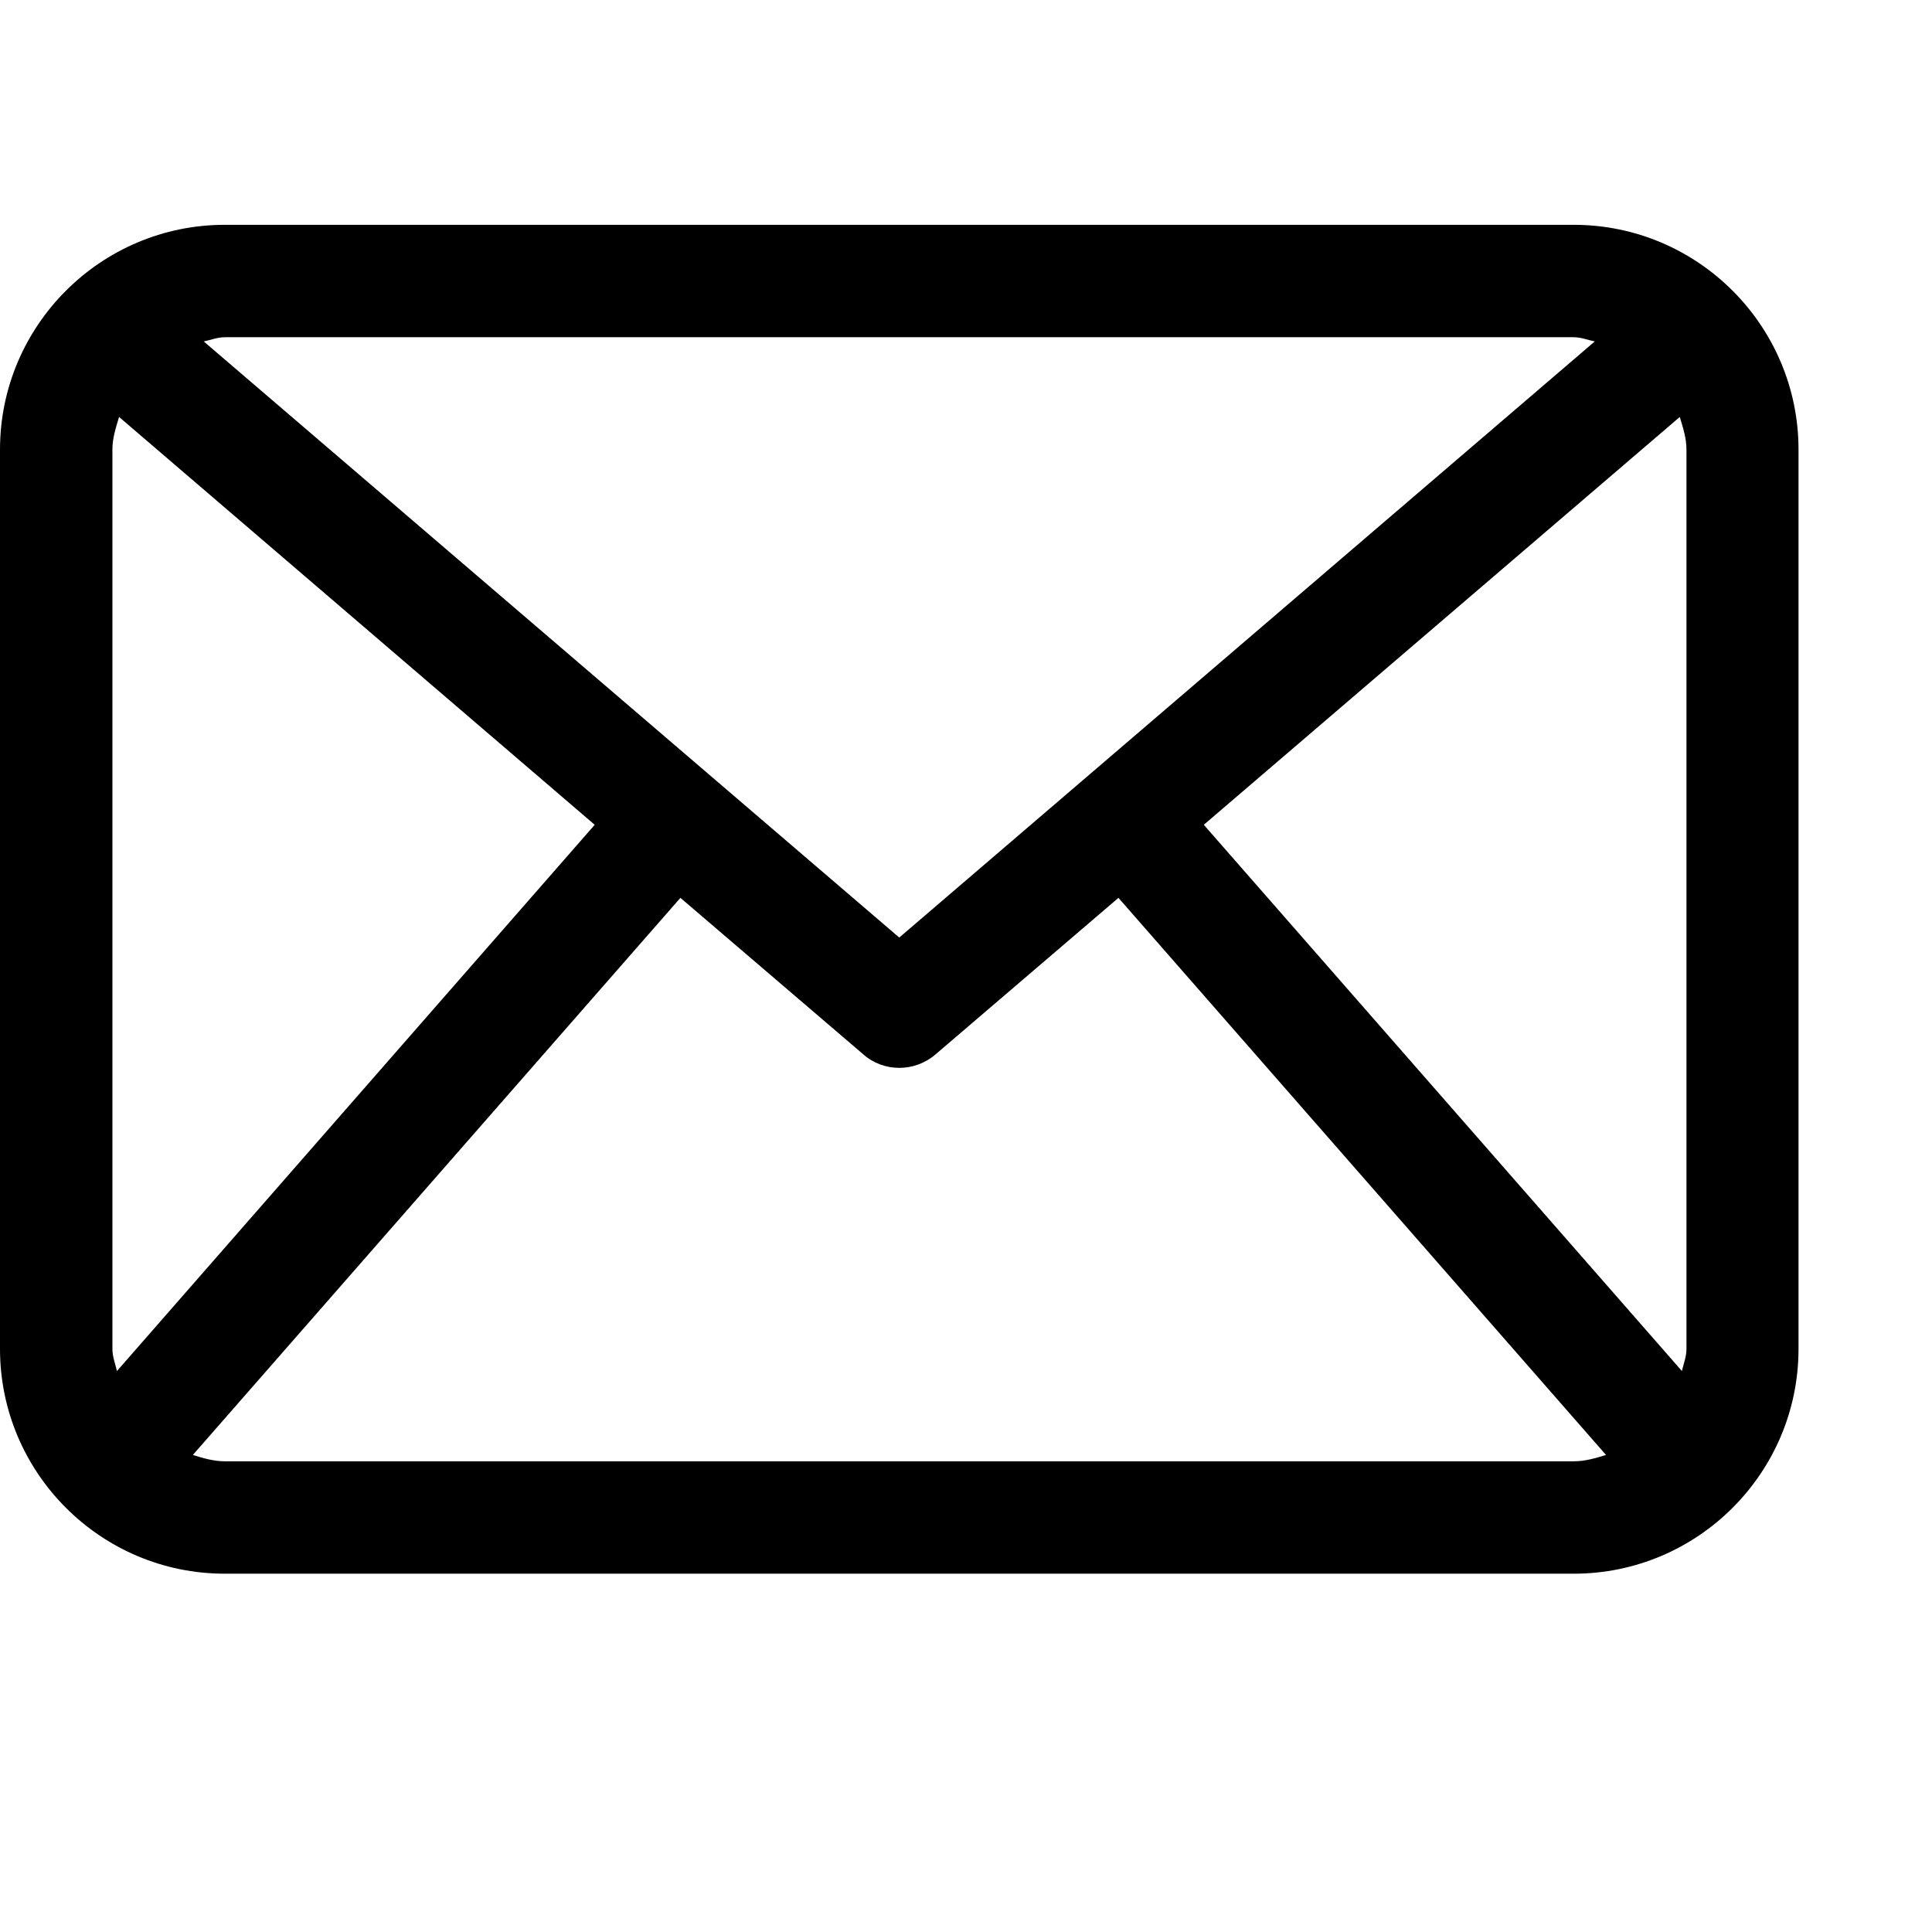
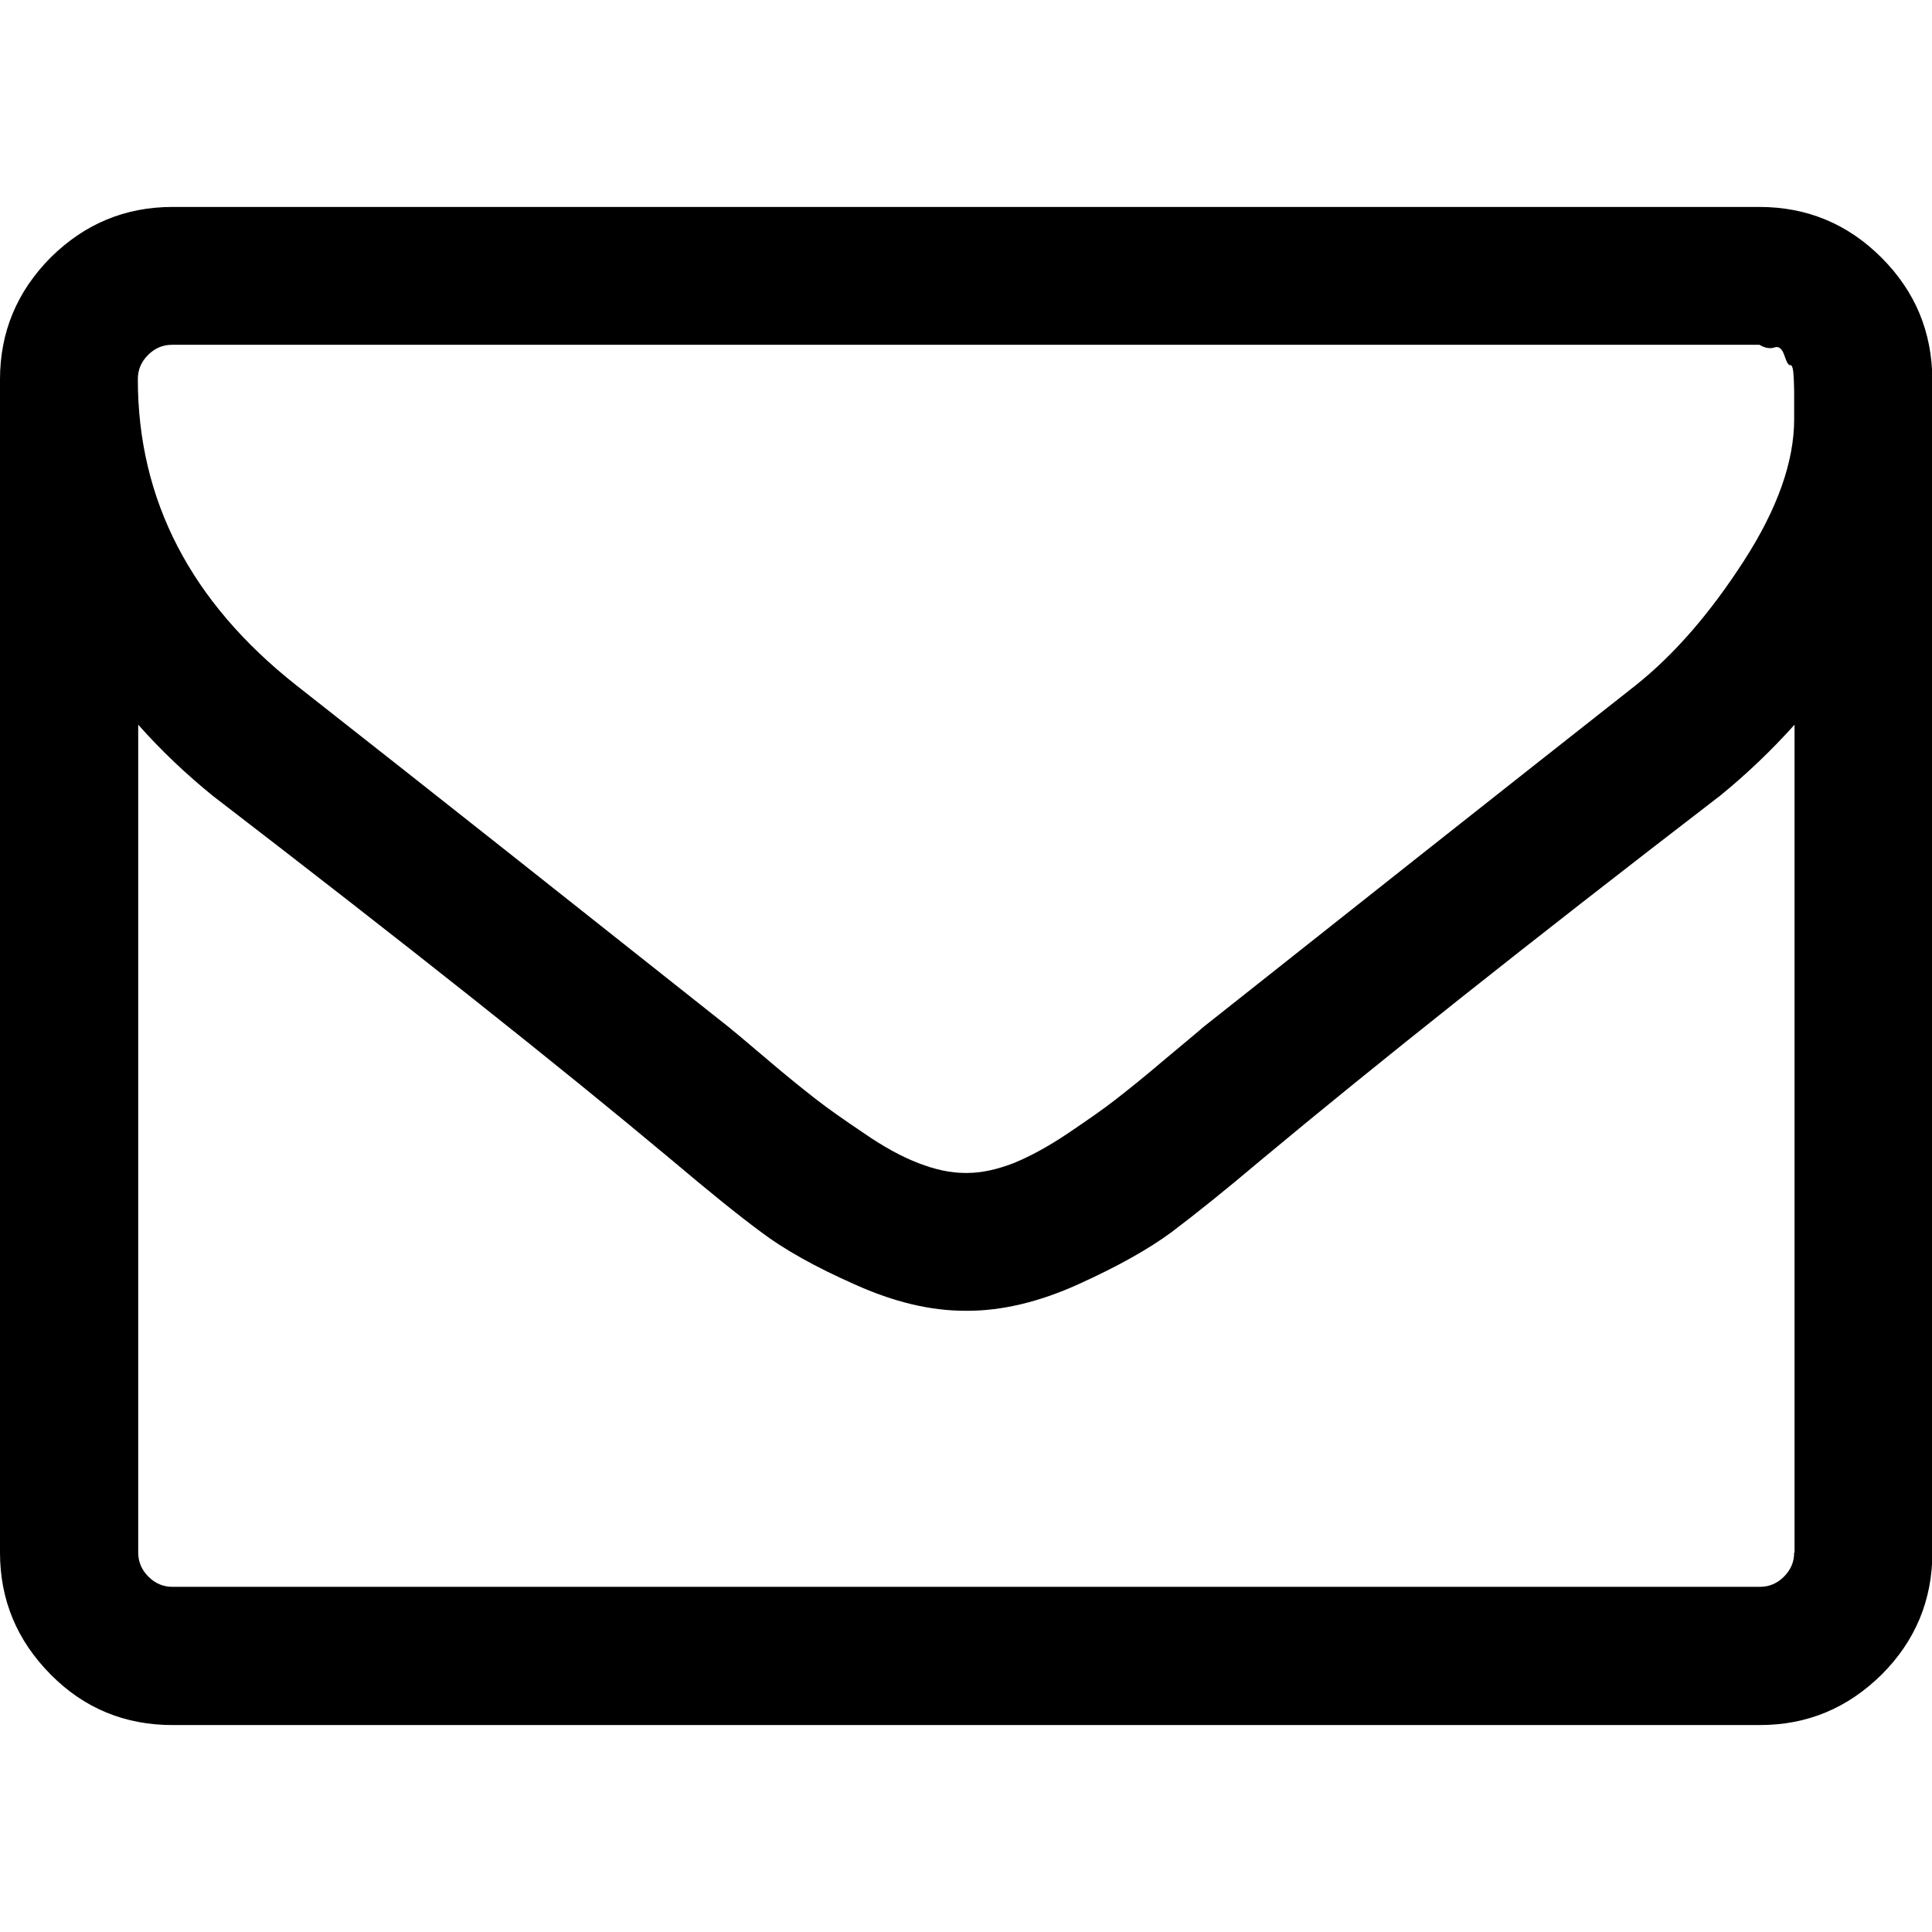
- <svg viewBox="0 0 550 550">
-   <path d="M448 64H64C28.7 64 0 92.7 0 128v256c0 35.3 28.7 64 64 64h384c35.3 0 64-28.7 64-64V128C512 92.7 483.3 64 448 64zM342.7 234.8l135.5-116.1c0.9 3 1.9 6 1.9 9.3v256c0 2.2-0.8 4.2-1.3 6.3L342.7 234.8zM448 96c2.1 0 4 0.8 6 1.2L256 266.9 58 97.2C60 96.8 61.9 96 64 96H448zM33.3 390.3C32.8 388.2 32 386.2 32 384V128c0-3.3 1-6.3 1.9-9.3L169.3 234.8 33.3 390.3zM64 416c-3.2 0-6.2-0.9-9.1-1.8l138.8-158.6 52 44.5C248.6 302.7 252.3 304 256 304s7.4-1.3 10.4-3.9l52-44.5 138.8 158.6C454.2 415.1 451.3 416 448 416H64z" />
+ <svg viewBox="0 0 511.6 511.6">
+   <path d="M498.2 68.2c-8.9-8.9-19.7-13.4-32.3-13.4H45.7c-12.6 0-23.3 4.5-32.3 13.4C4.5 77.2 0 87.9 0 100.5v310.6c0 12.6 4.5 23.3 13.4 32.3 8.9 9 19.7 13.4 32.3 13.4h420.3c12.6 0 23.3-4.5 32.3-13.4 8.9-8.9 13.4-19.7 13.4-32.3V100.5C511.6 87.9 507.2 77.2 498.2 68.2zM475.1 411.1c0 2.5-0.9 4.6-2.7 6.4 -1.8 1.8-3.9 2.7-6.4 2.7H45.7c-2.5 0-4.6-0.9-6.4-2.7 -1.8-1.8-2.7-3.9-2.7-6.4V191.9c6.1 6.9 12.7 13.1 19.7 18.8 51 39.2 91.6 71.4 121.6 96.5 9.7 8.2 17.6 14.6 23.7 19.1 6.1 4.6 14.3 9.2 24.7 13.8 10.4 4.7 20.1 7 29.3 7h0.3 0.3c9.1 0 18.9-2.3 29.3-7 10.4-4.7 18.6-9.3 24.7-13.8 6.1-4.6 14-10.9 23.7-19.1 30.1-25.1 70.6-57.3 121.6-96.5 7-5.7 13.6-12 19.7-18.8V411.1L475.1 411.1zM475.1 107.9v3.1c0 11.2-4.4 23.7-13.3 37.5 -8.9 13.8-18.4 24.8-28.7 33 -36.7 28.9-74.9 59.1-114.5 90.5 -1.1 1-4.5 3.8-10 8.4 -5.5 4.7-9.9 8.2-13.1 10.7 -3.2 2.5-7.5 5.5-12.7 9 -5.2 3.5-10 6.1-14.4 7.9 -4.4 1.7-8.5 2.6-12.3 2.6h-0.3 -0.3c-3.8 0-7.9-0.9-12.3-2.6 -4.4-1.7-9.2-4.3-14.4-7.9 -5.2-3.5-9.5-6.5-12.7-9 -3.2-2.5-7.6-6-13.1-10.7 -5.5-4.7-8.9-7.5-10-8.4 -39.6-31.4-77.7-61.6-114.5-90.5 -28-22.1-42-49.1-42-81.1 0-2.5 0.9-4.6 2.7-6.4 1.8-1.8 3.9-2.7 6.4-2.7h420.3c1.5 0.9 2.9 1.1 4 0.7 1.1-0.4 2 0.3 2.6 2.1 0.6 1.8 1.1 2.7 1.6 2.6 0.5-0.1 0.8 1.1 0.9 3.6 0.1 2.5 0.1 3.7 0.1 3.7V107.9L475.1 107.9z" />
</svg>
